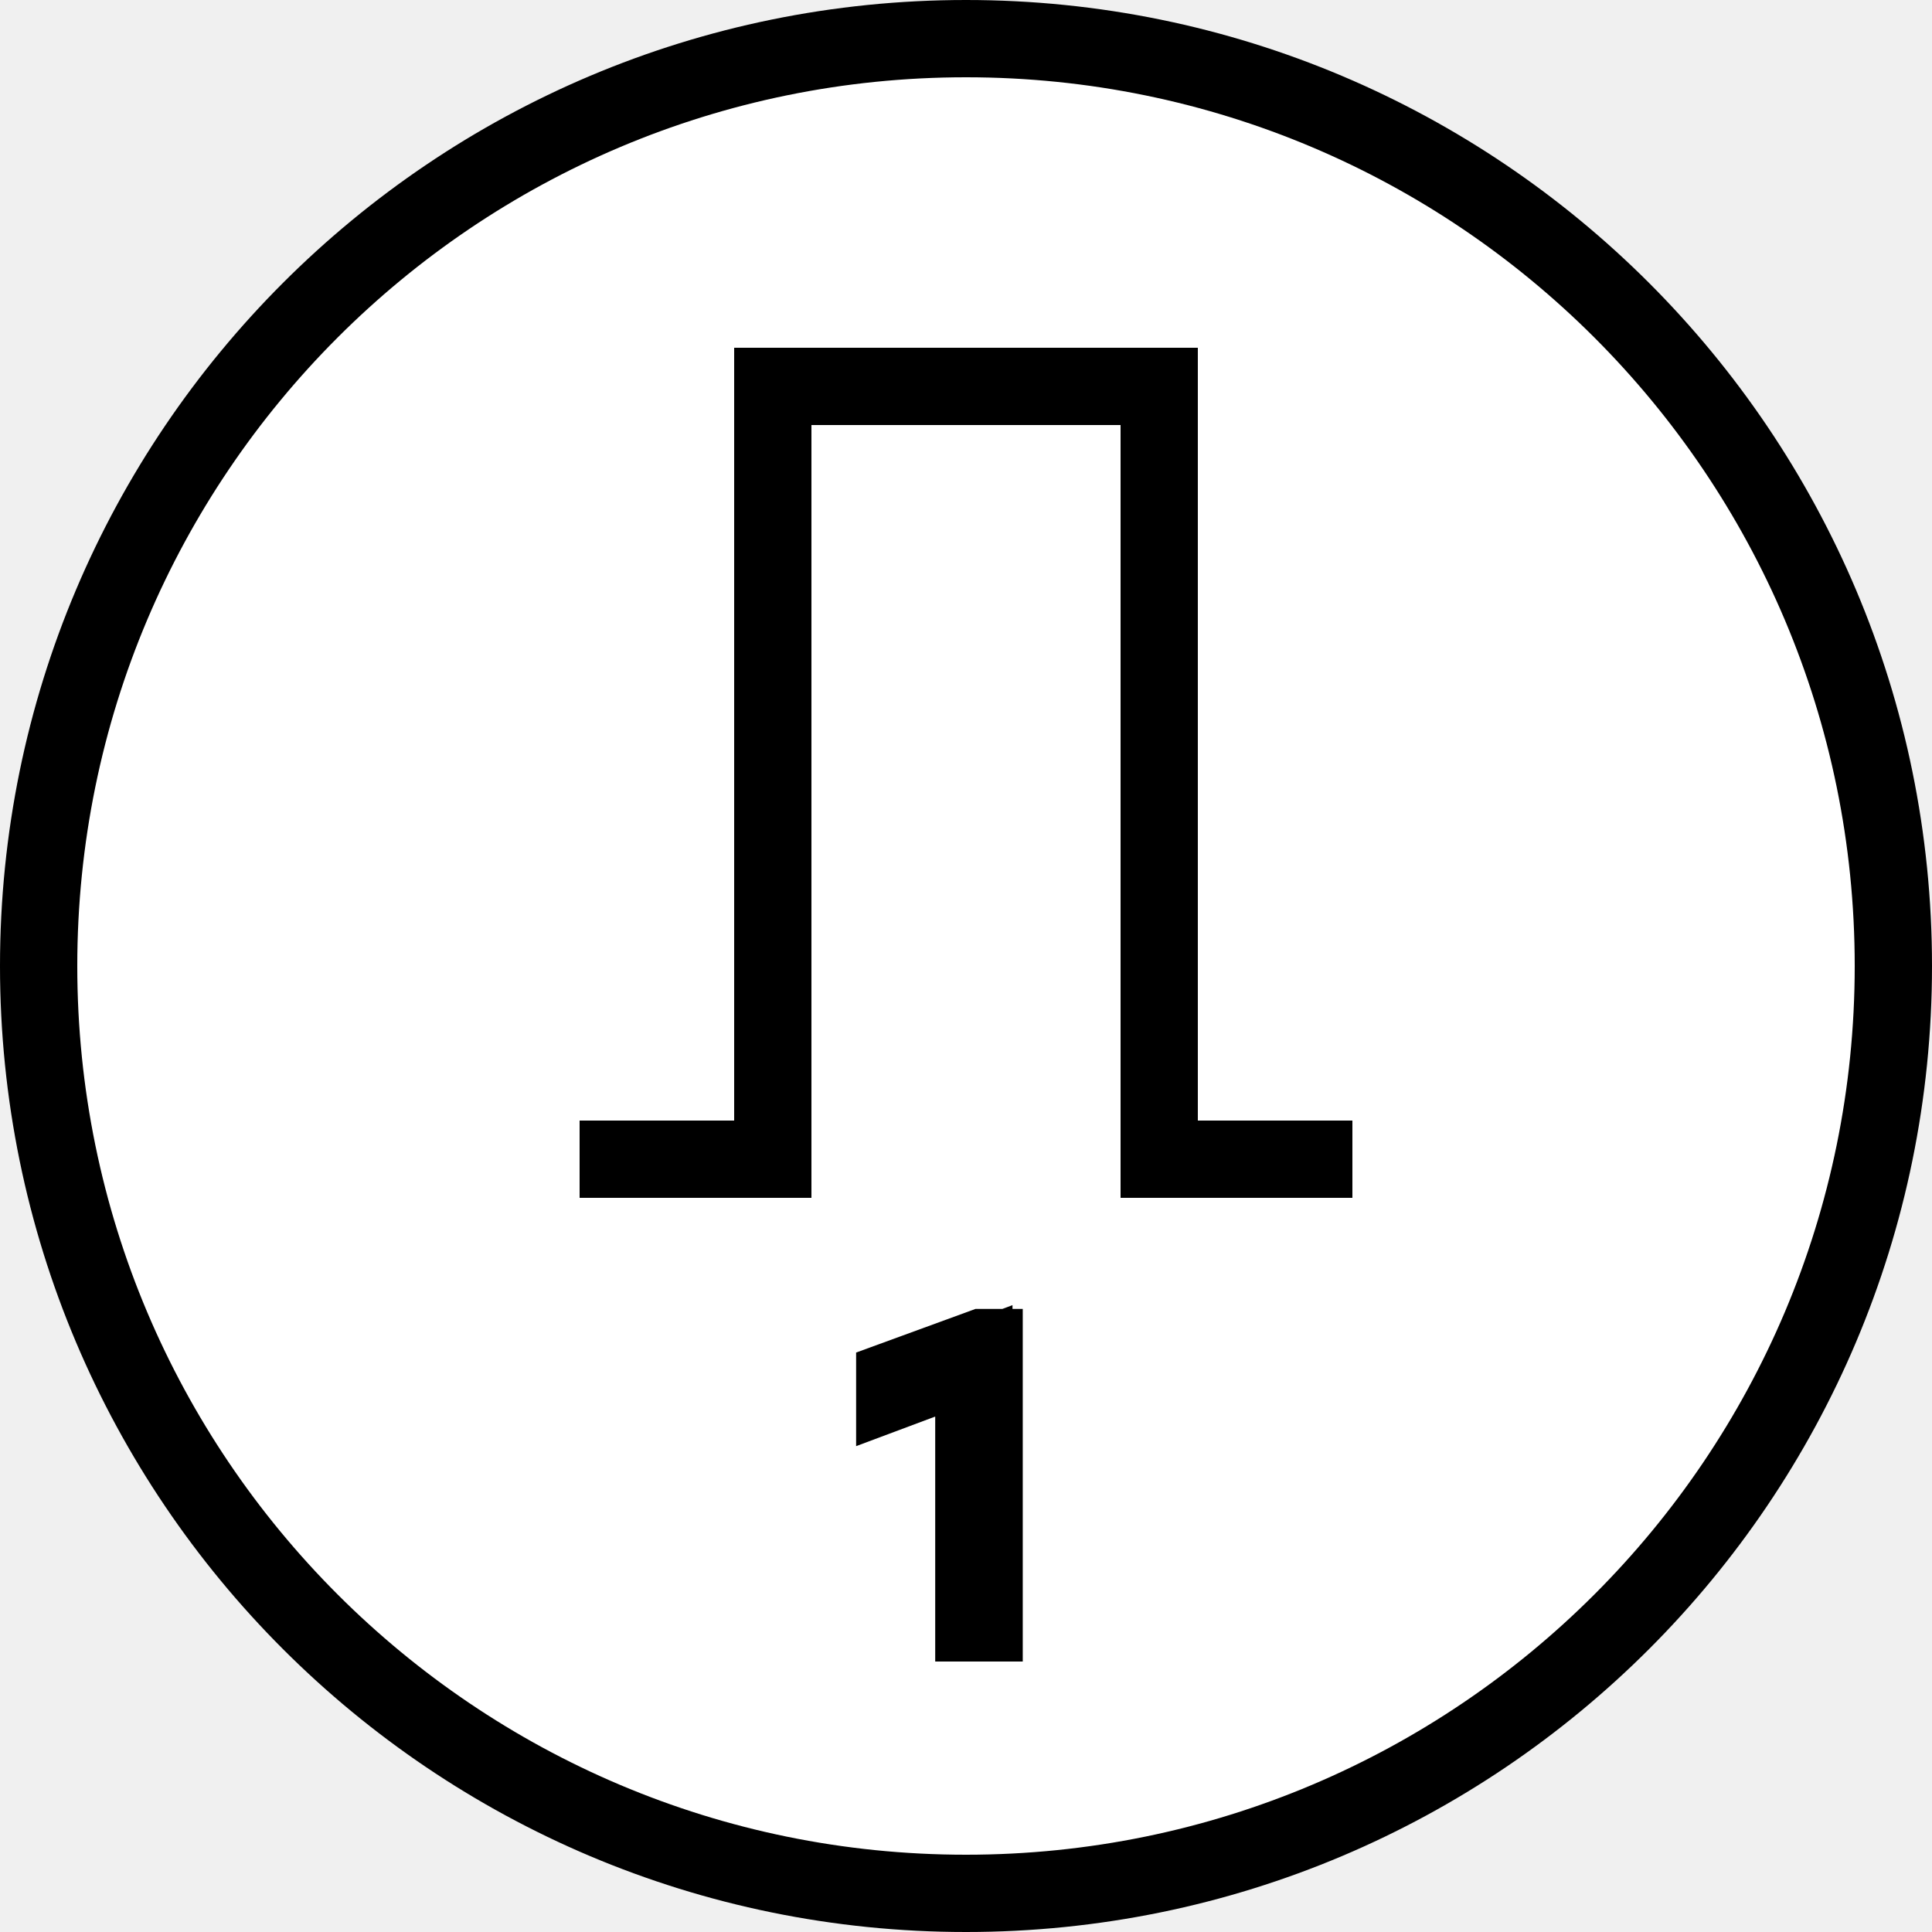
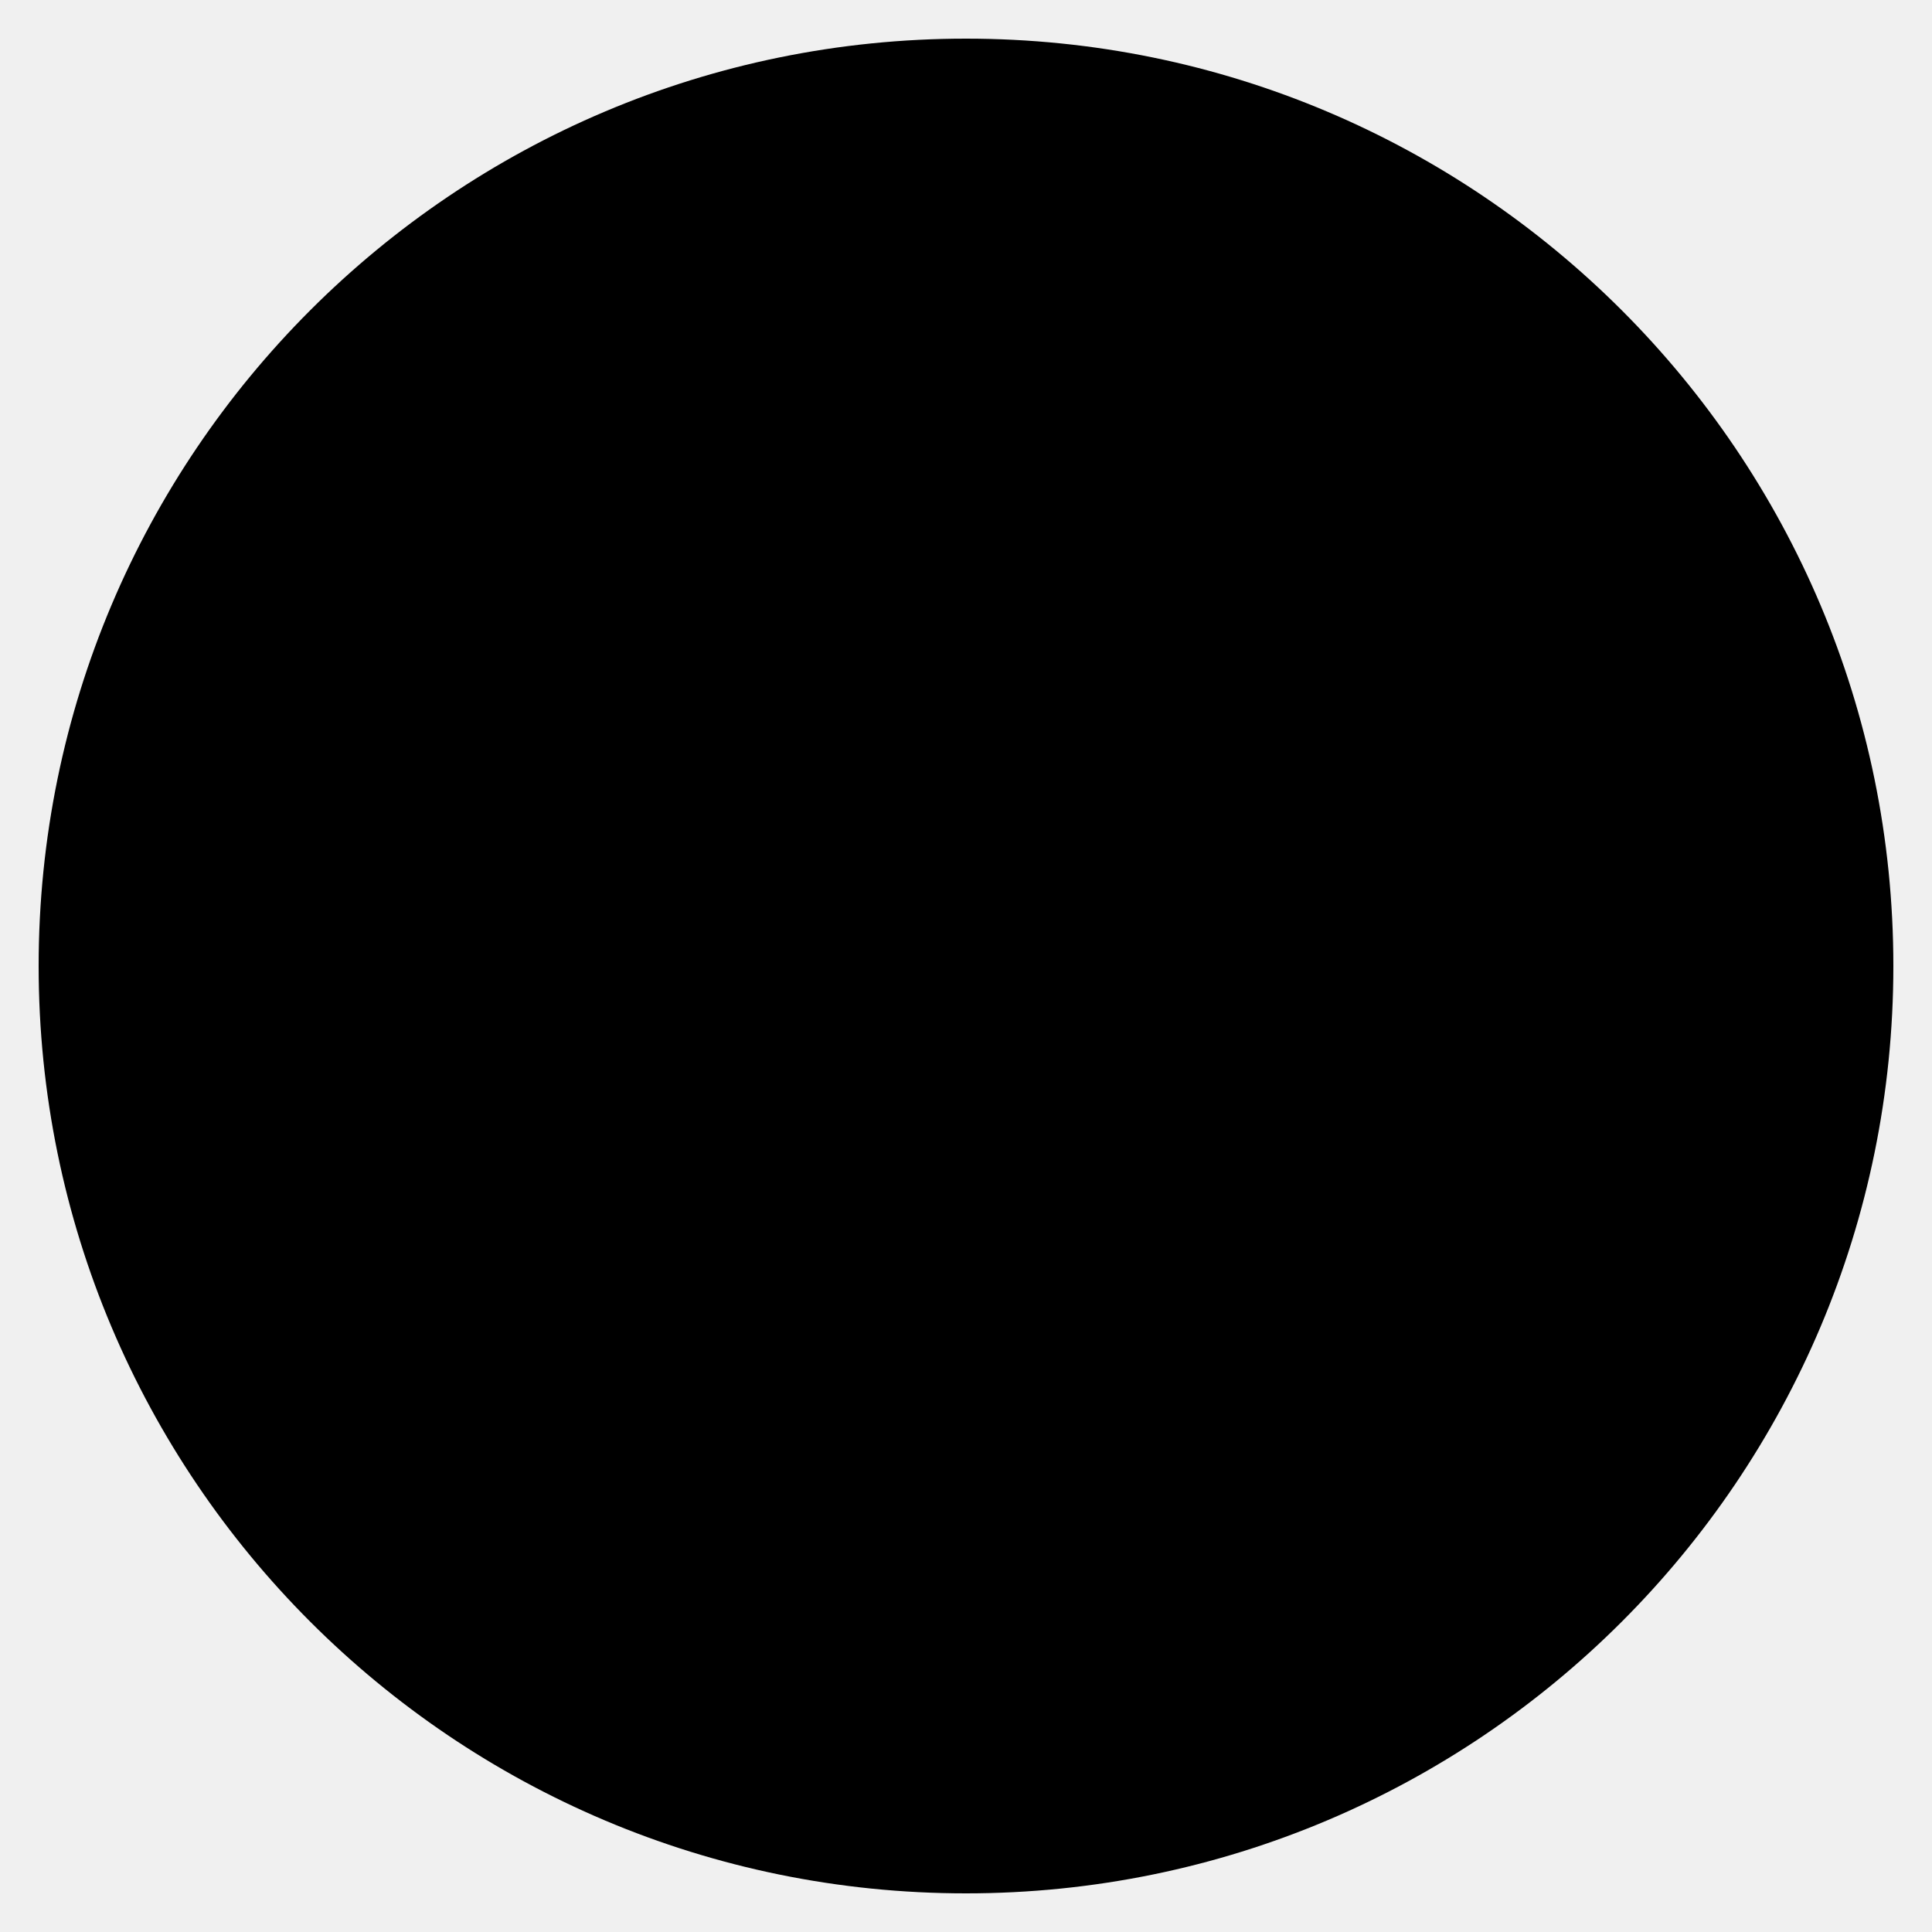
- <svg xmlns="http://www.w3.org/2000/svg" viewBox="0 0 50 50" stroke-width="2" fill="white" stroke="black">
+ <svg xmlns="http://www.w3.org/2000/svg" viewBox="0 0 50 50">
  <circle cx="25" cy="25" r="24" />
  <polyline points="15 30, 20 30, 20 10, 30 10, 30 30, 35 30" />
  <text x="22.25" y="42" font-family="Roboto" font-size="10" font-weight="100">1</text>
</svg>
